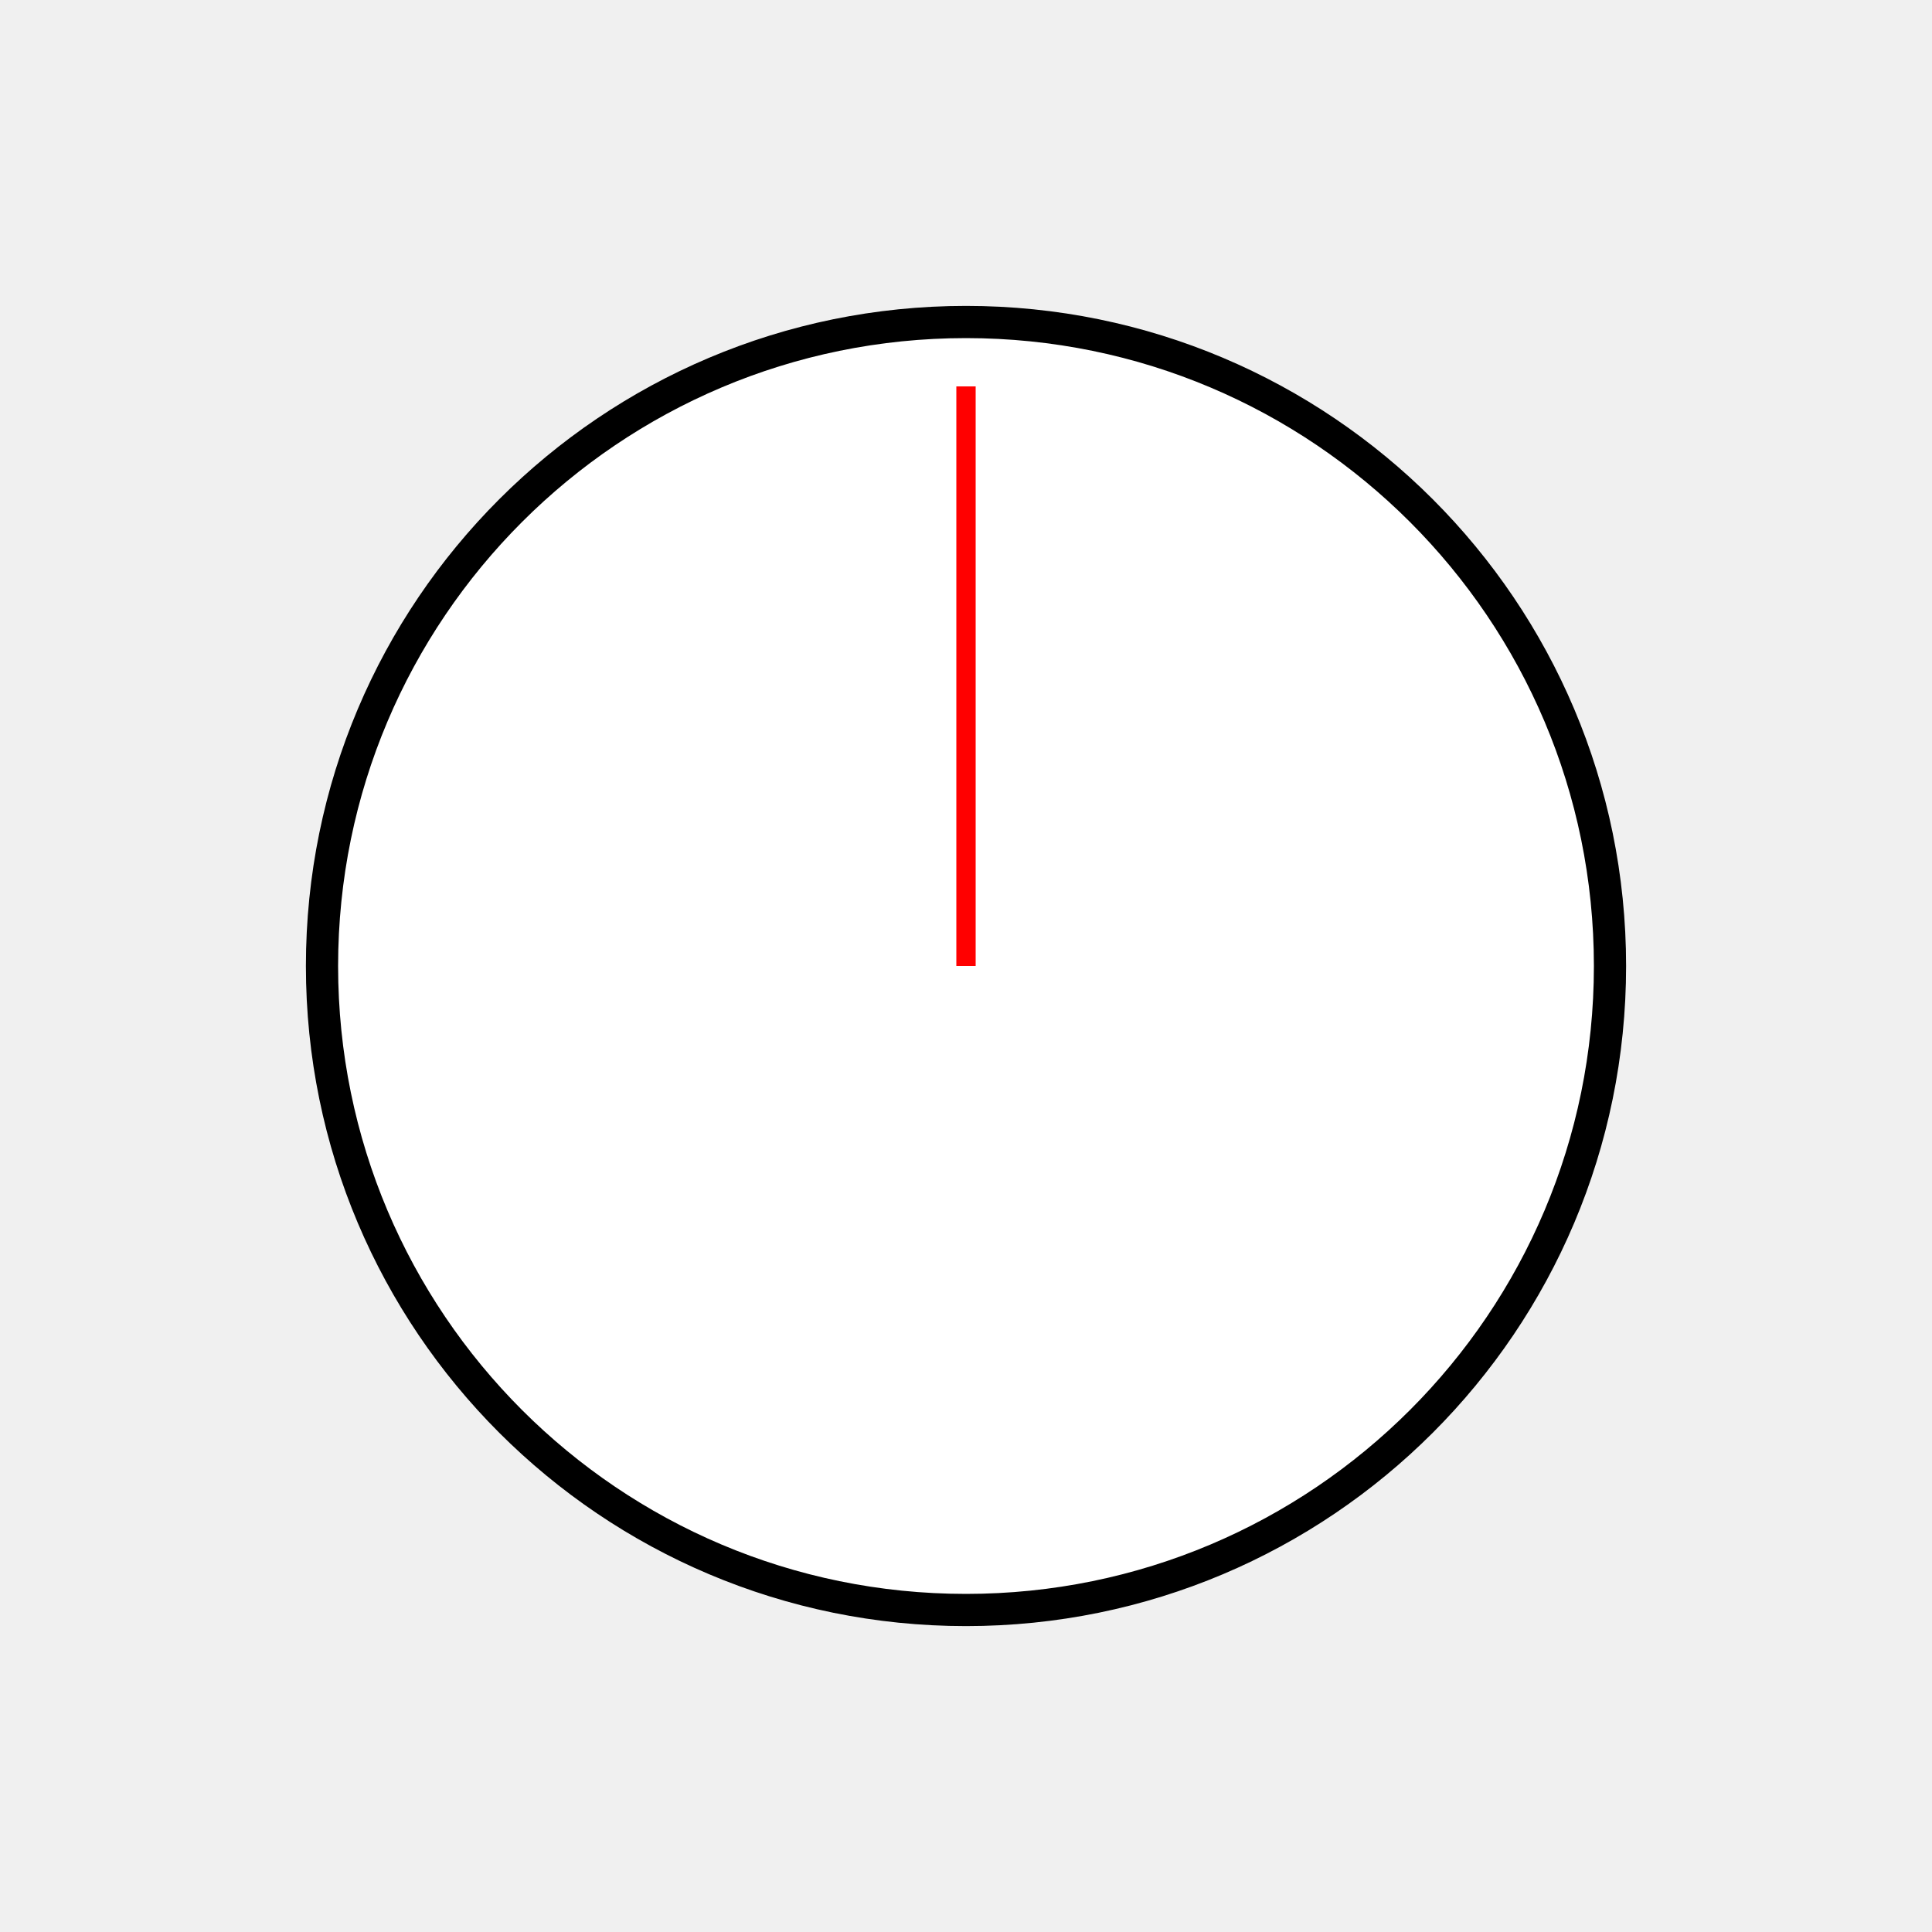
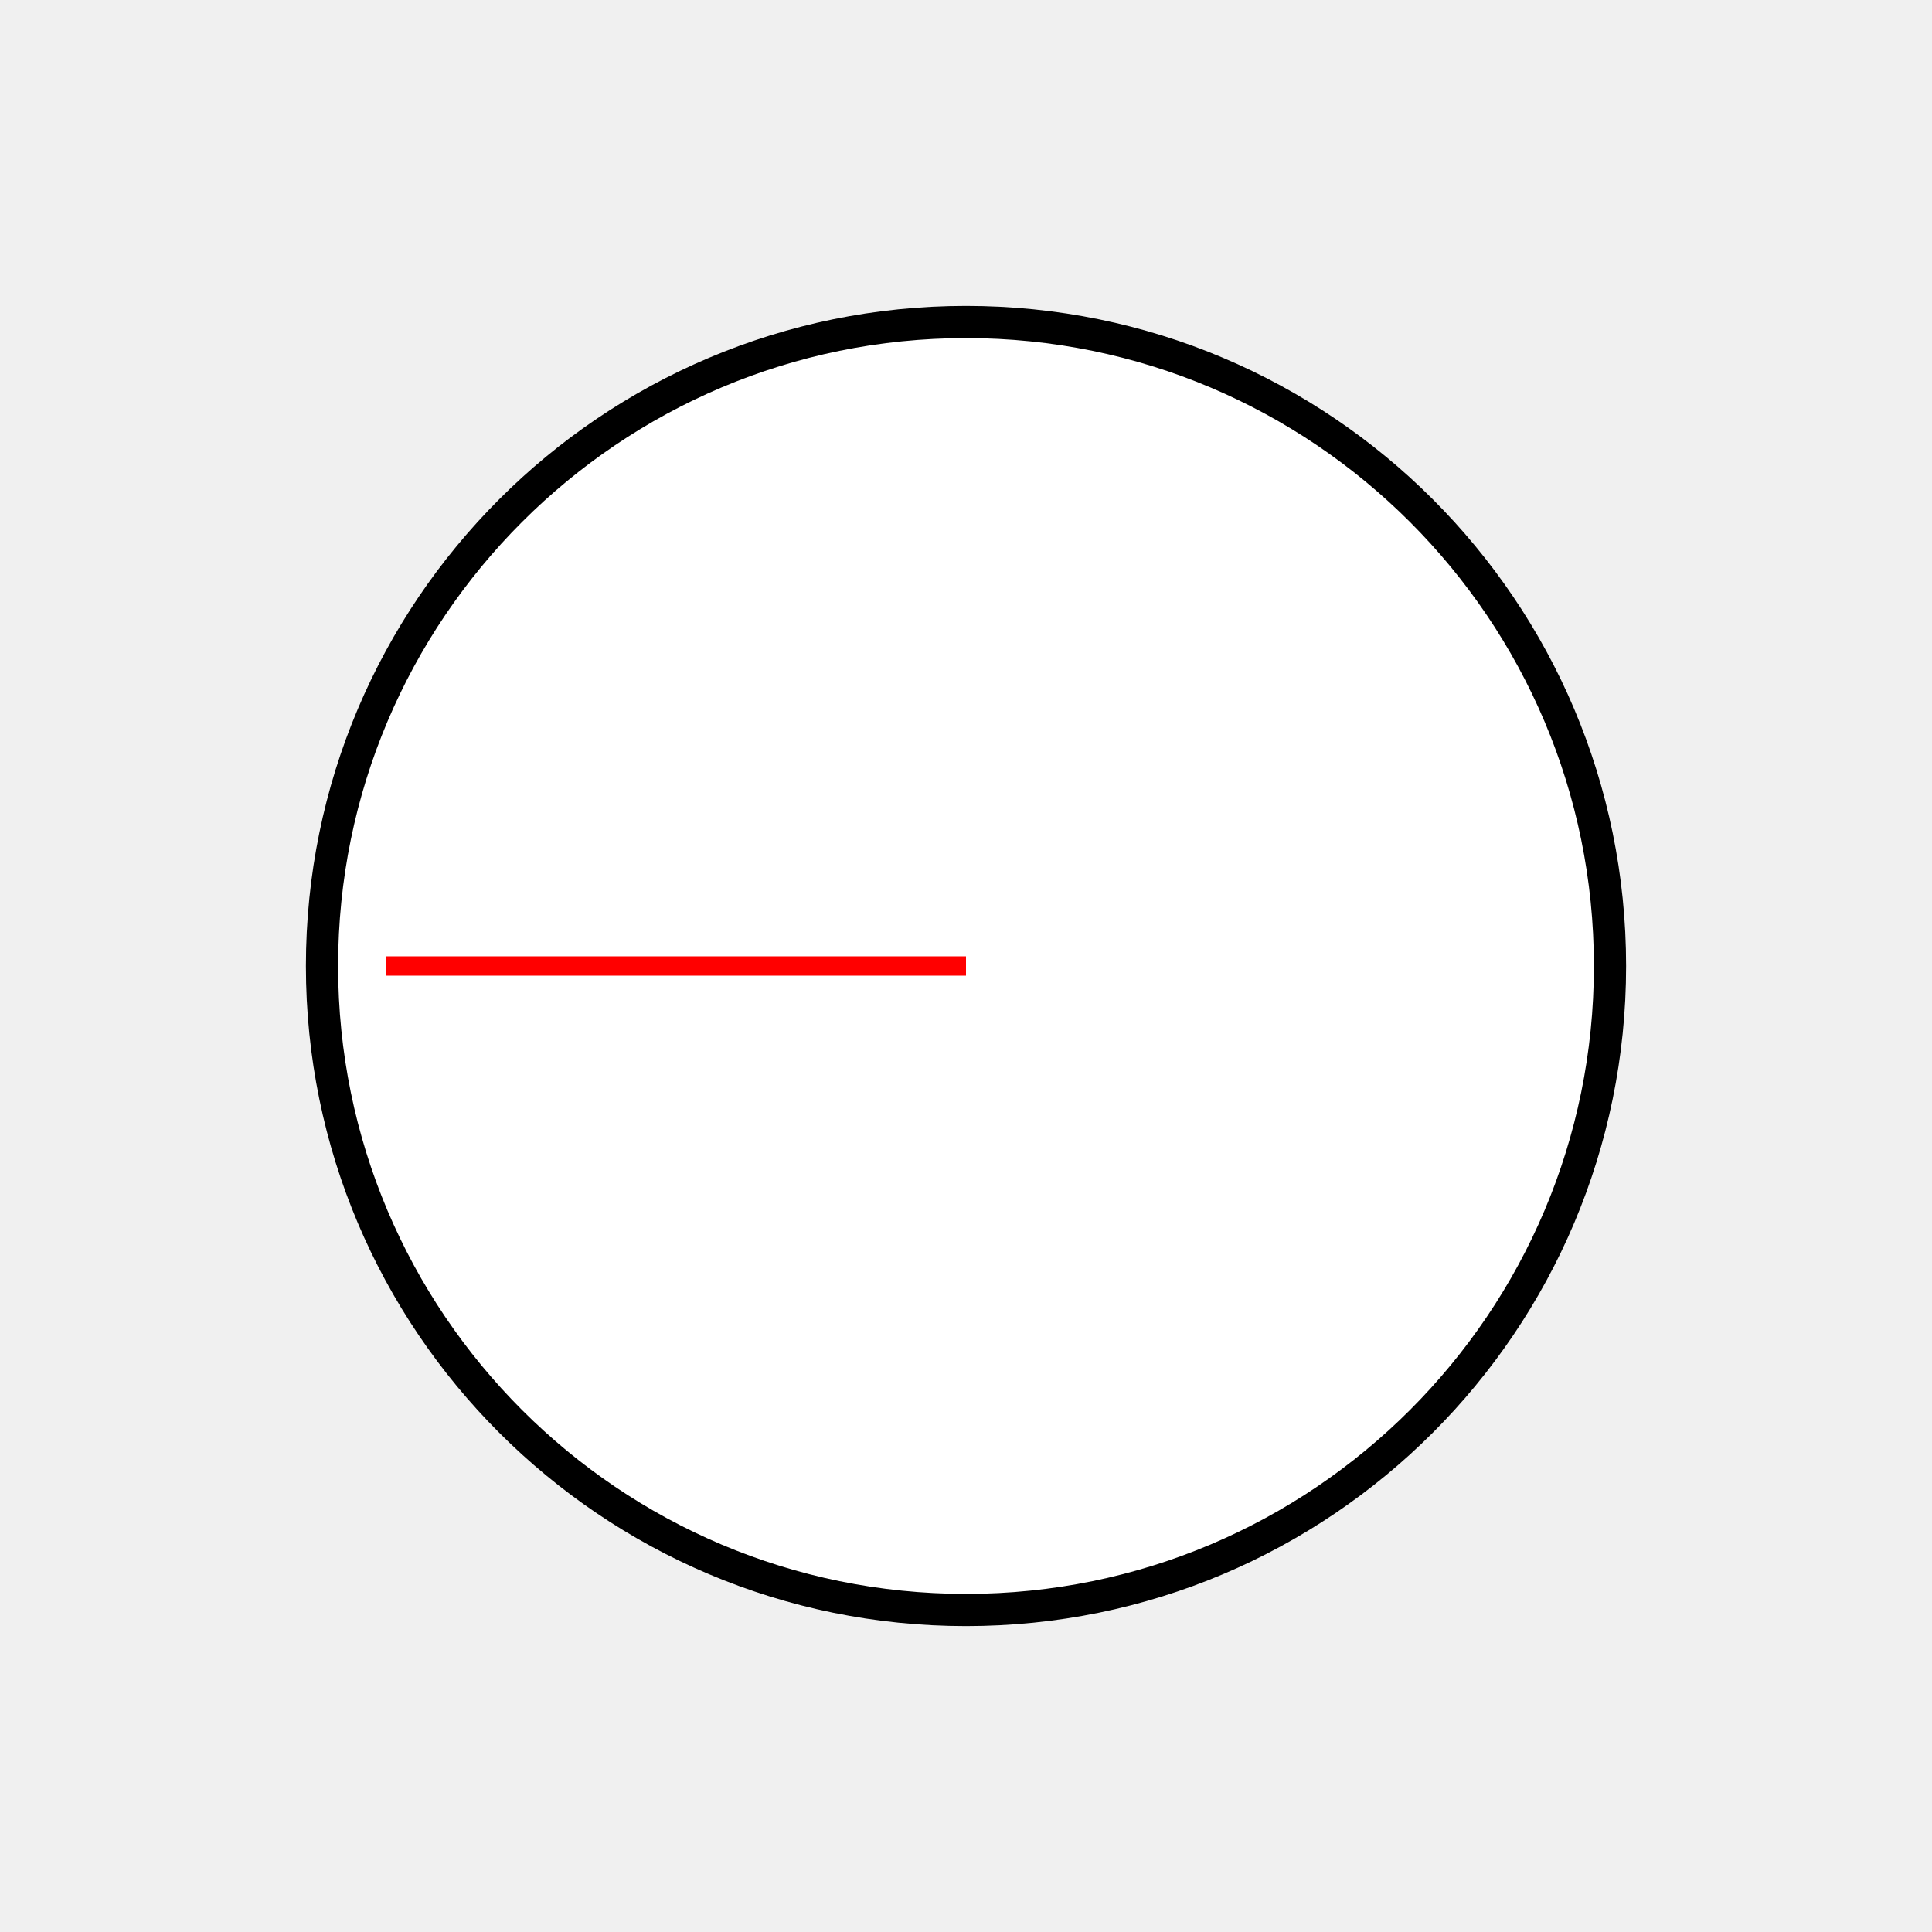
<svg xmlns="http://www.w3.org/2000/svg" width="100%" height="100%" viewBox="0 0 300 300" version="2.0">
  <circle cx="150" cy="150" r="100" style="fill:#fff;stroke:#000;stroke-width:5px;" />
-   <line x1="150" y1="150" x2="150" y2="60" style="fill:none;stroke:#f00;stroke-width:3px;" />
+   <line x1="150" y1="150" x2="60" y2="150" style="fill:none;stroke:#f00;stroke-width:3px;" />
</svg>
